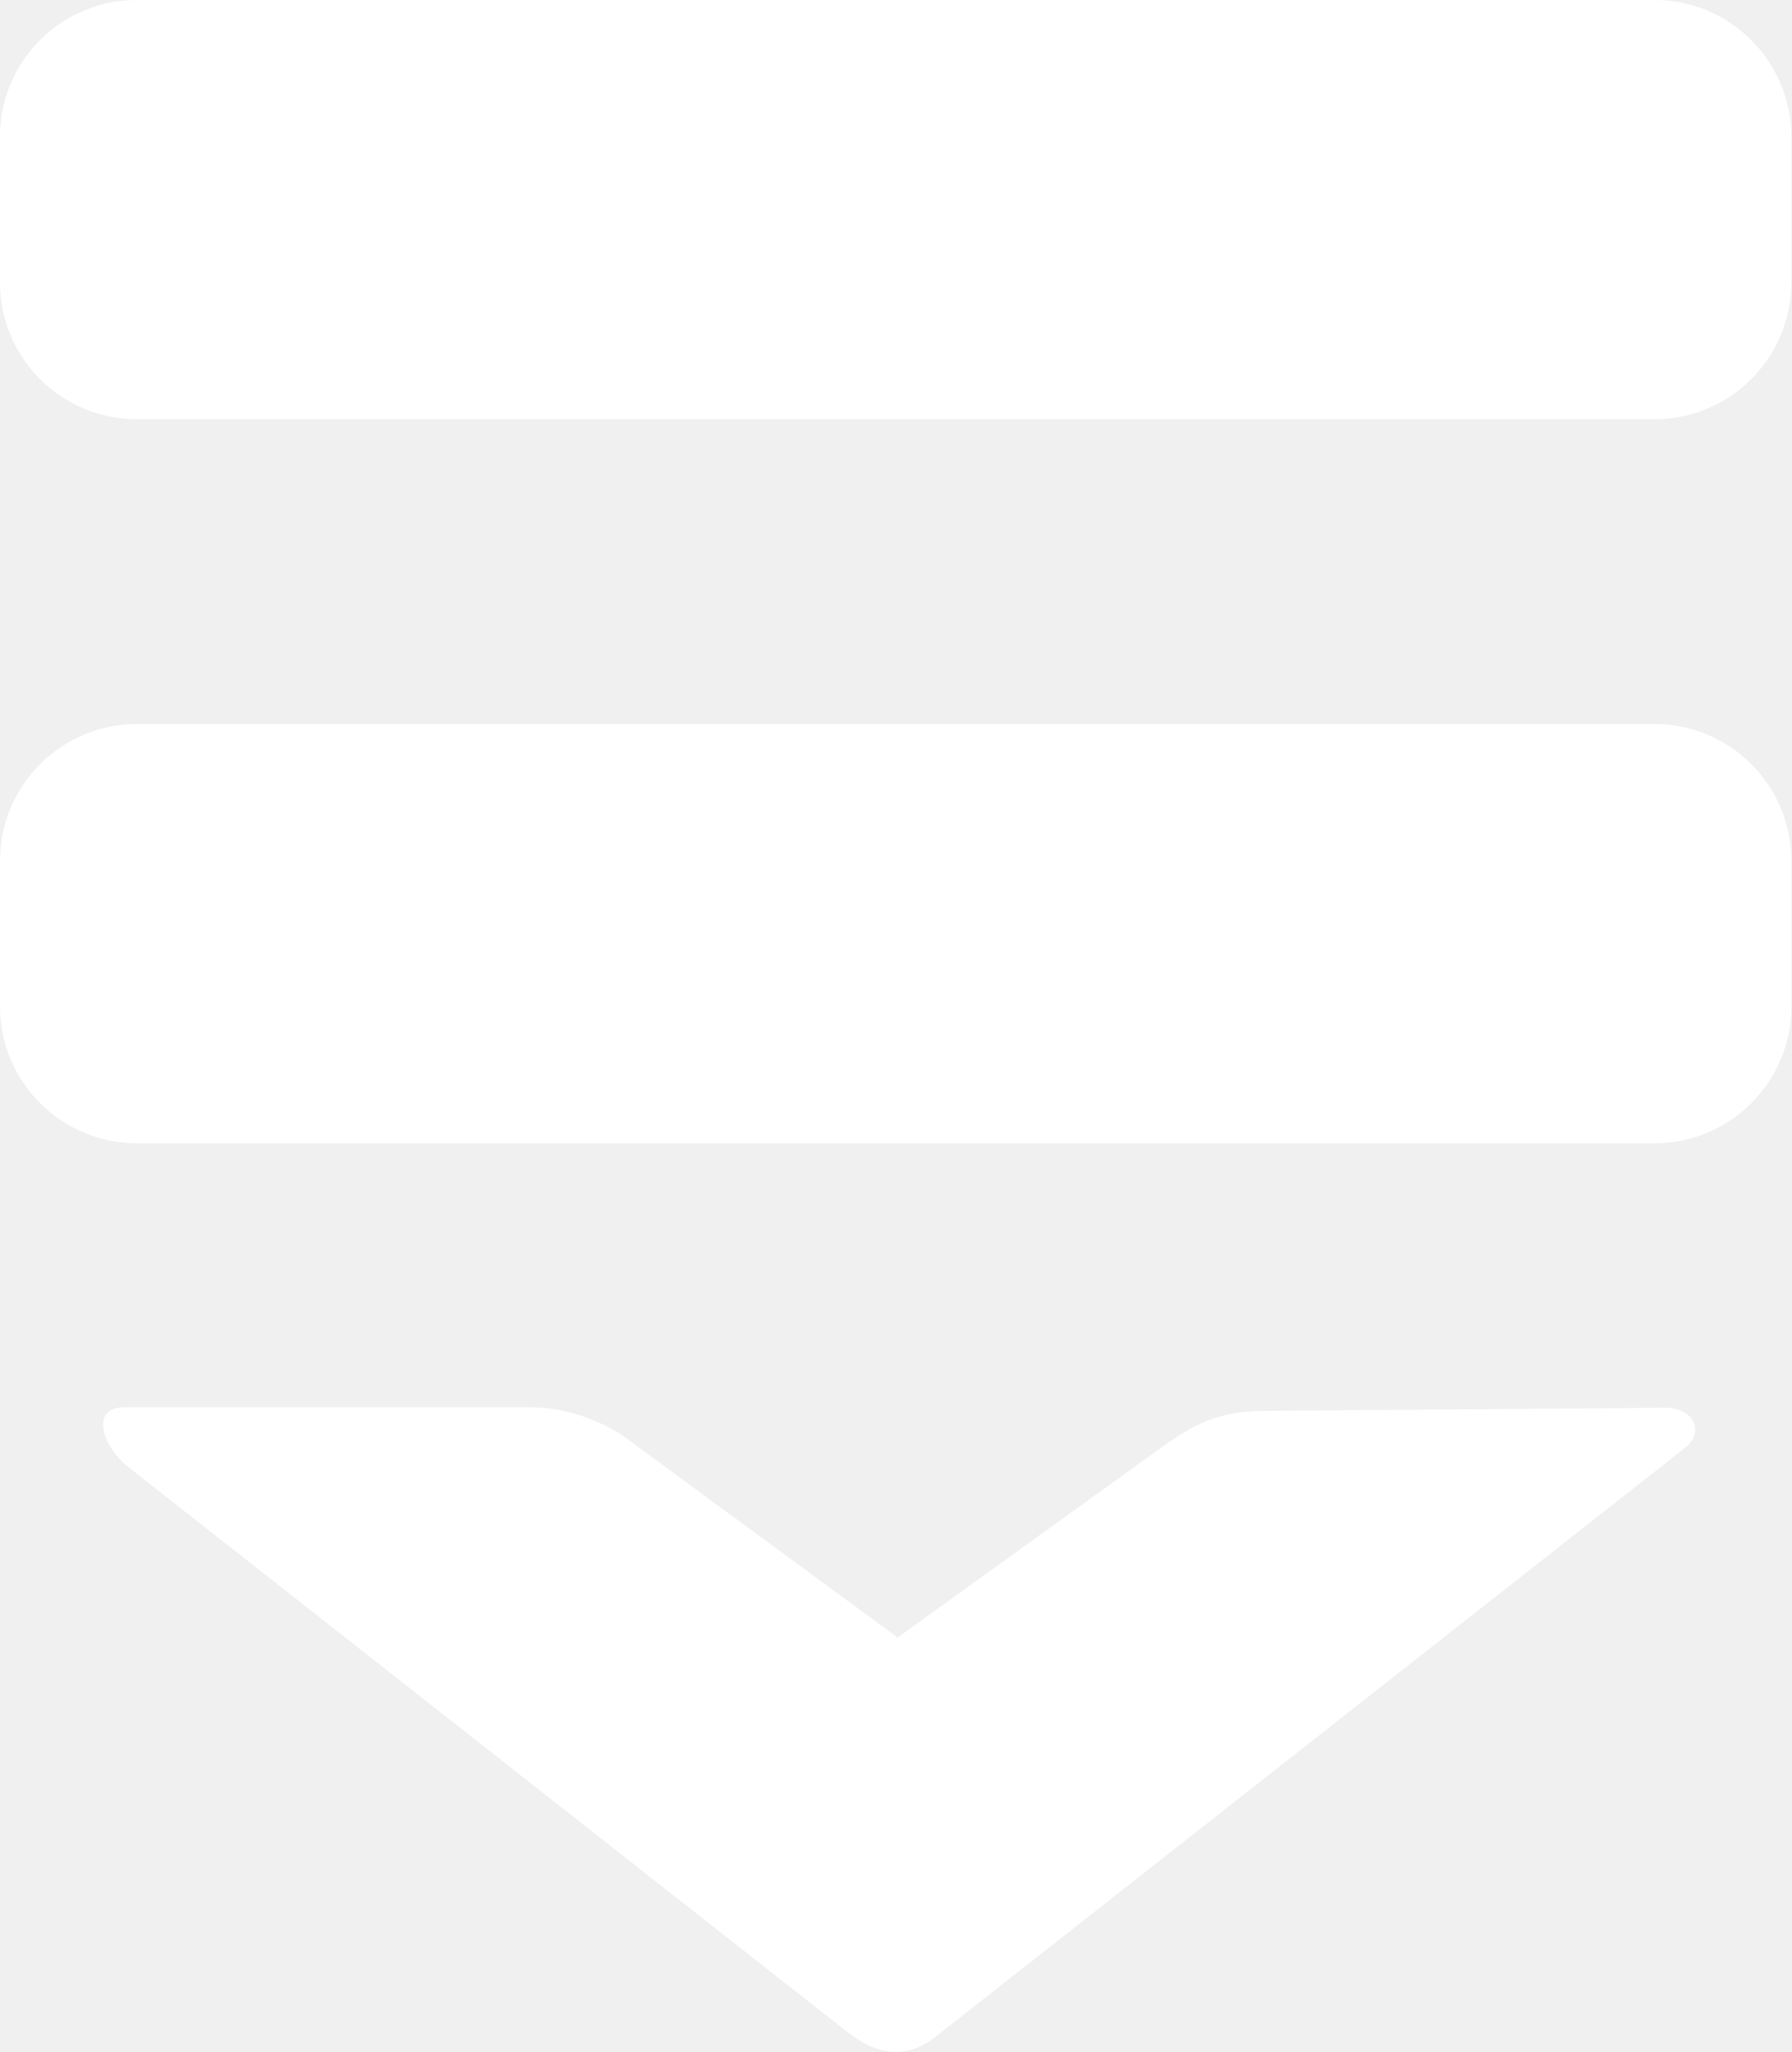
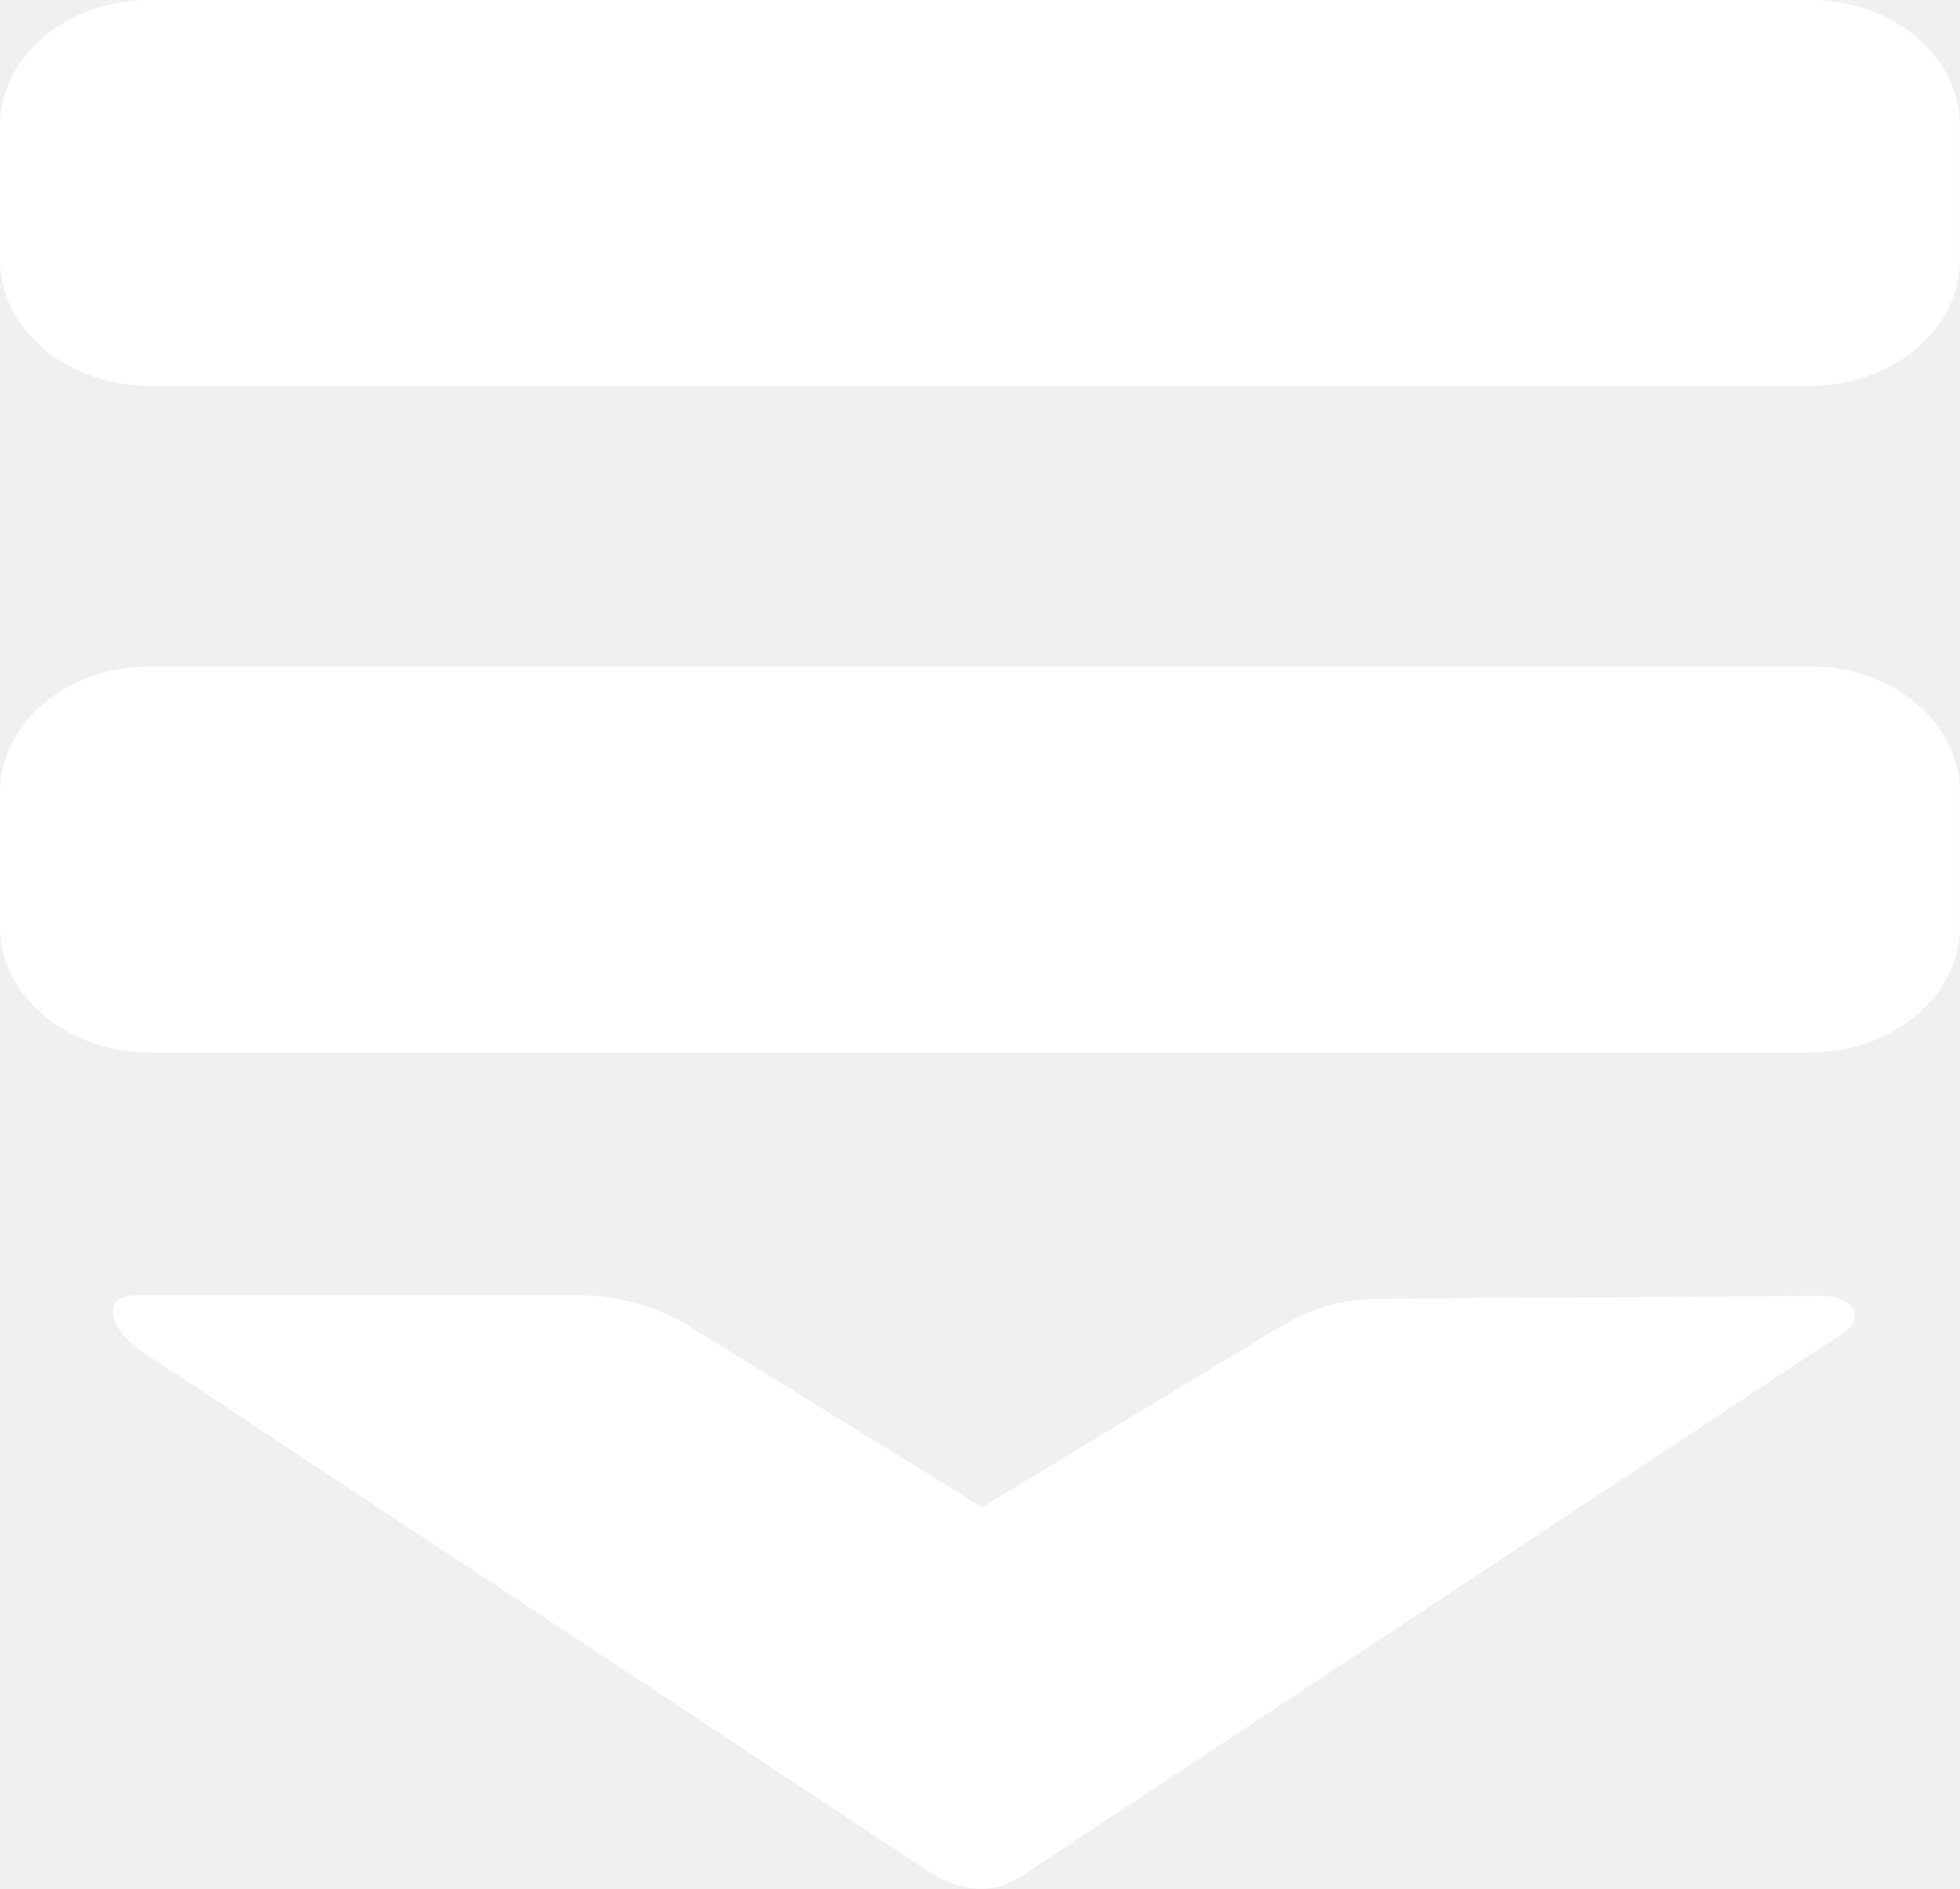
- <svg xmlns="http://www.w3.org/2000/svg" version="1.1" width="27.32" height="31.299" viewBox="0,0,27.32,31.299">
-   <g transform="translate(-226.3398,-164.3504)">
+ <svg xmlns="http://www.w3.org/2000/svg" version="1.1" width="18.088" height="17.435" viewBox="0,0,18.088,17.435">
+   <g transform="translate(-230.9563,-171.2823)">
    <g data-paper-data="{&quot;isPaintingLayer&quot;:true}" fill="#ffffff" fill-rule="nonzero" stroke="none" stroke-width="0" stroke-linecap="butt" stroke-linejoin="miter" stroke-miterlimit="10" stroke-dasharray="" stroke-dashoffset="0" style="mix-blend-mode: normal">
-       <g>
-         <path d="M228.428,170.745c-1.154,0 -2.089,-0.935 -2.089,-2.089v-2.217c0,-1.154 0.935,-2.089 2.089,-2.089h23.143c1.154,0 2.089,0.935 2.089,2.089v2.217c0,1.154 -0.935,2.089 -2.089,2.089z" />
-         <path d="M228.429,181.789c-1.154,0 -2.089,-0.935 -2.089,-2.089v-2.217c0,-1.154 0.935,-2.089 2.089,-2.089h23.143c1.154,0 2.089,0.935 2.089,2.089v2.217c0,1.154 -0.935,2.089 -2.089,2.089z" />
-         <path d="M235.839,186.249c0.762,0.56 4.191,3.079 4.191,3.079c0,0 3.229,-2.327 4.039,-2.911c0.526,-0.379 0.9,-0.54 1.548,-0.546c1.597,-0.013 5.115,-0.04 6.118,-0.048c0.421,-0.003 0.626,0.358 0.295,0.618c-1.4,1.1 -9.156,7.195 -11.425,8.978c-0.449,0.353 -0.896,0.276 -1.345,-0.077c-2.3,-1.807 -9.395,-7.383 -10.957,-8.61c-0.412,-0.324 -0.591,-0.917 -0.067,-0.917c1.013,0 4.567,0 6.191,0c0.802,0 1.412,0.434 1.412,0.434z" data-paper-data="{&quot;index&quot;:null}" />
-       </g>
+       <path d="M232.339,174.844c-0.764,0 -1.383,-0.521 -1.383,-1.164v-1.235c0,-0.643 0.619,-1.164 1.383,-1.164h15.322c0.764,0 1.383,0.521 1.383,1.164v1.235c0,0.643 -0.619,1.164 -1.383,1.164z" />
+       <path d="M232.339,180.997c-0.764,0 -1.383,-0.521 -1.383,-1.164v-1.235c0,-0.643 0.619,-1.164 1.383,-1.164h15.322c0.764,0 1.383,0.521 1.383,1.164v1.235c0,0.643 -0.619,1.164 -1.383,1.164z" />
+       <path d="M237.245,183.481c0.505,0.312 2.775,1.715 2.775,1.715c0,0 2.138,-1.296 2.674,-1.621c0.348,-0.211 0.596,-0.301 1.025,-0.304c1.057,-0.007 3.386,-0.022 4.051,-0.027c0.279,-0.002 0.414,0.199 0.195,0.344c-0.927,0.613 -6.061,4.008 -7.564,5.001c-0.297,0.197 -0.593,0.154 -0.891,-0.043c-1.522,-1.007 -6.22,-4.113 -7.254,-4.796c-0.273,-0.18 -0.392,-0.511 -0.044,-0.511c0.67,0 3.023,0 4.099,0c0.531,0 0.935,0.242 0.935,0.242z" data-paper-data="{&quot;index&quot;:null}" />
    </g>
  </g>
</svg>
